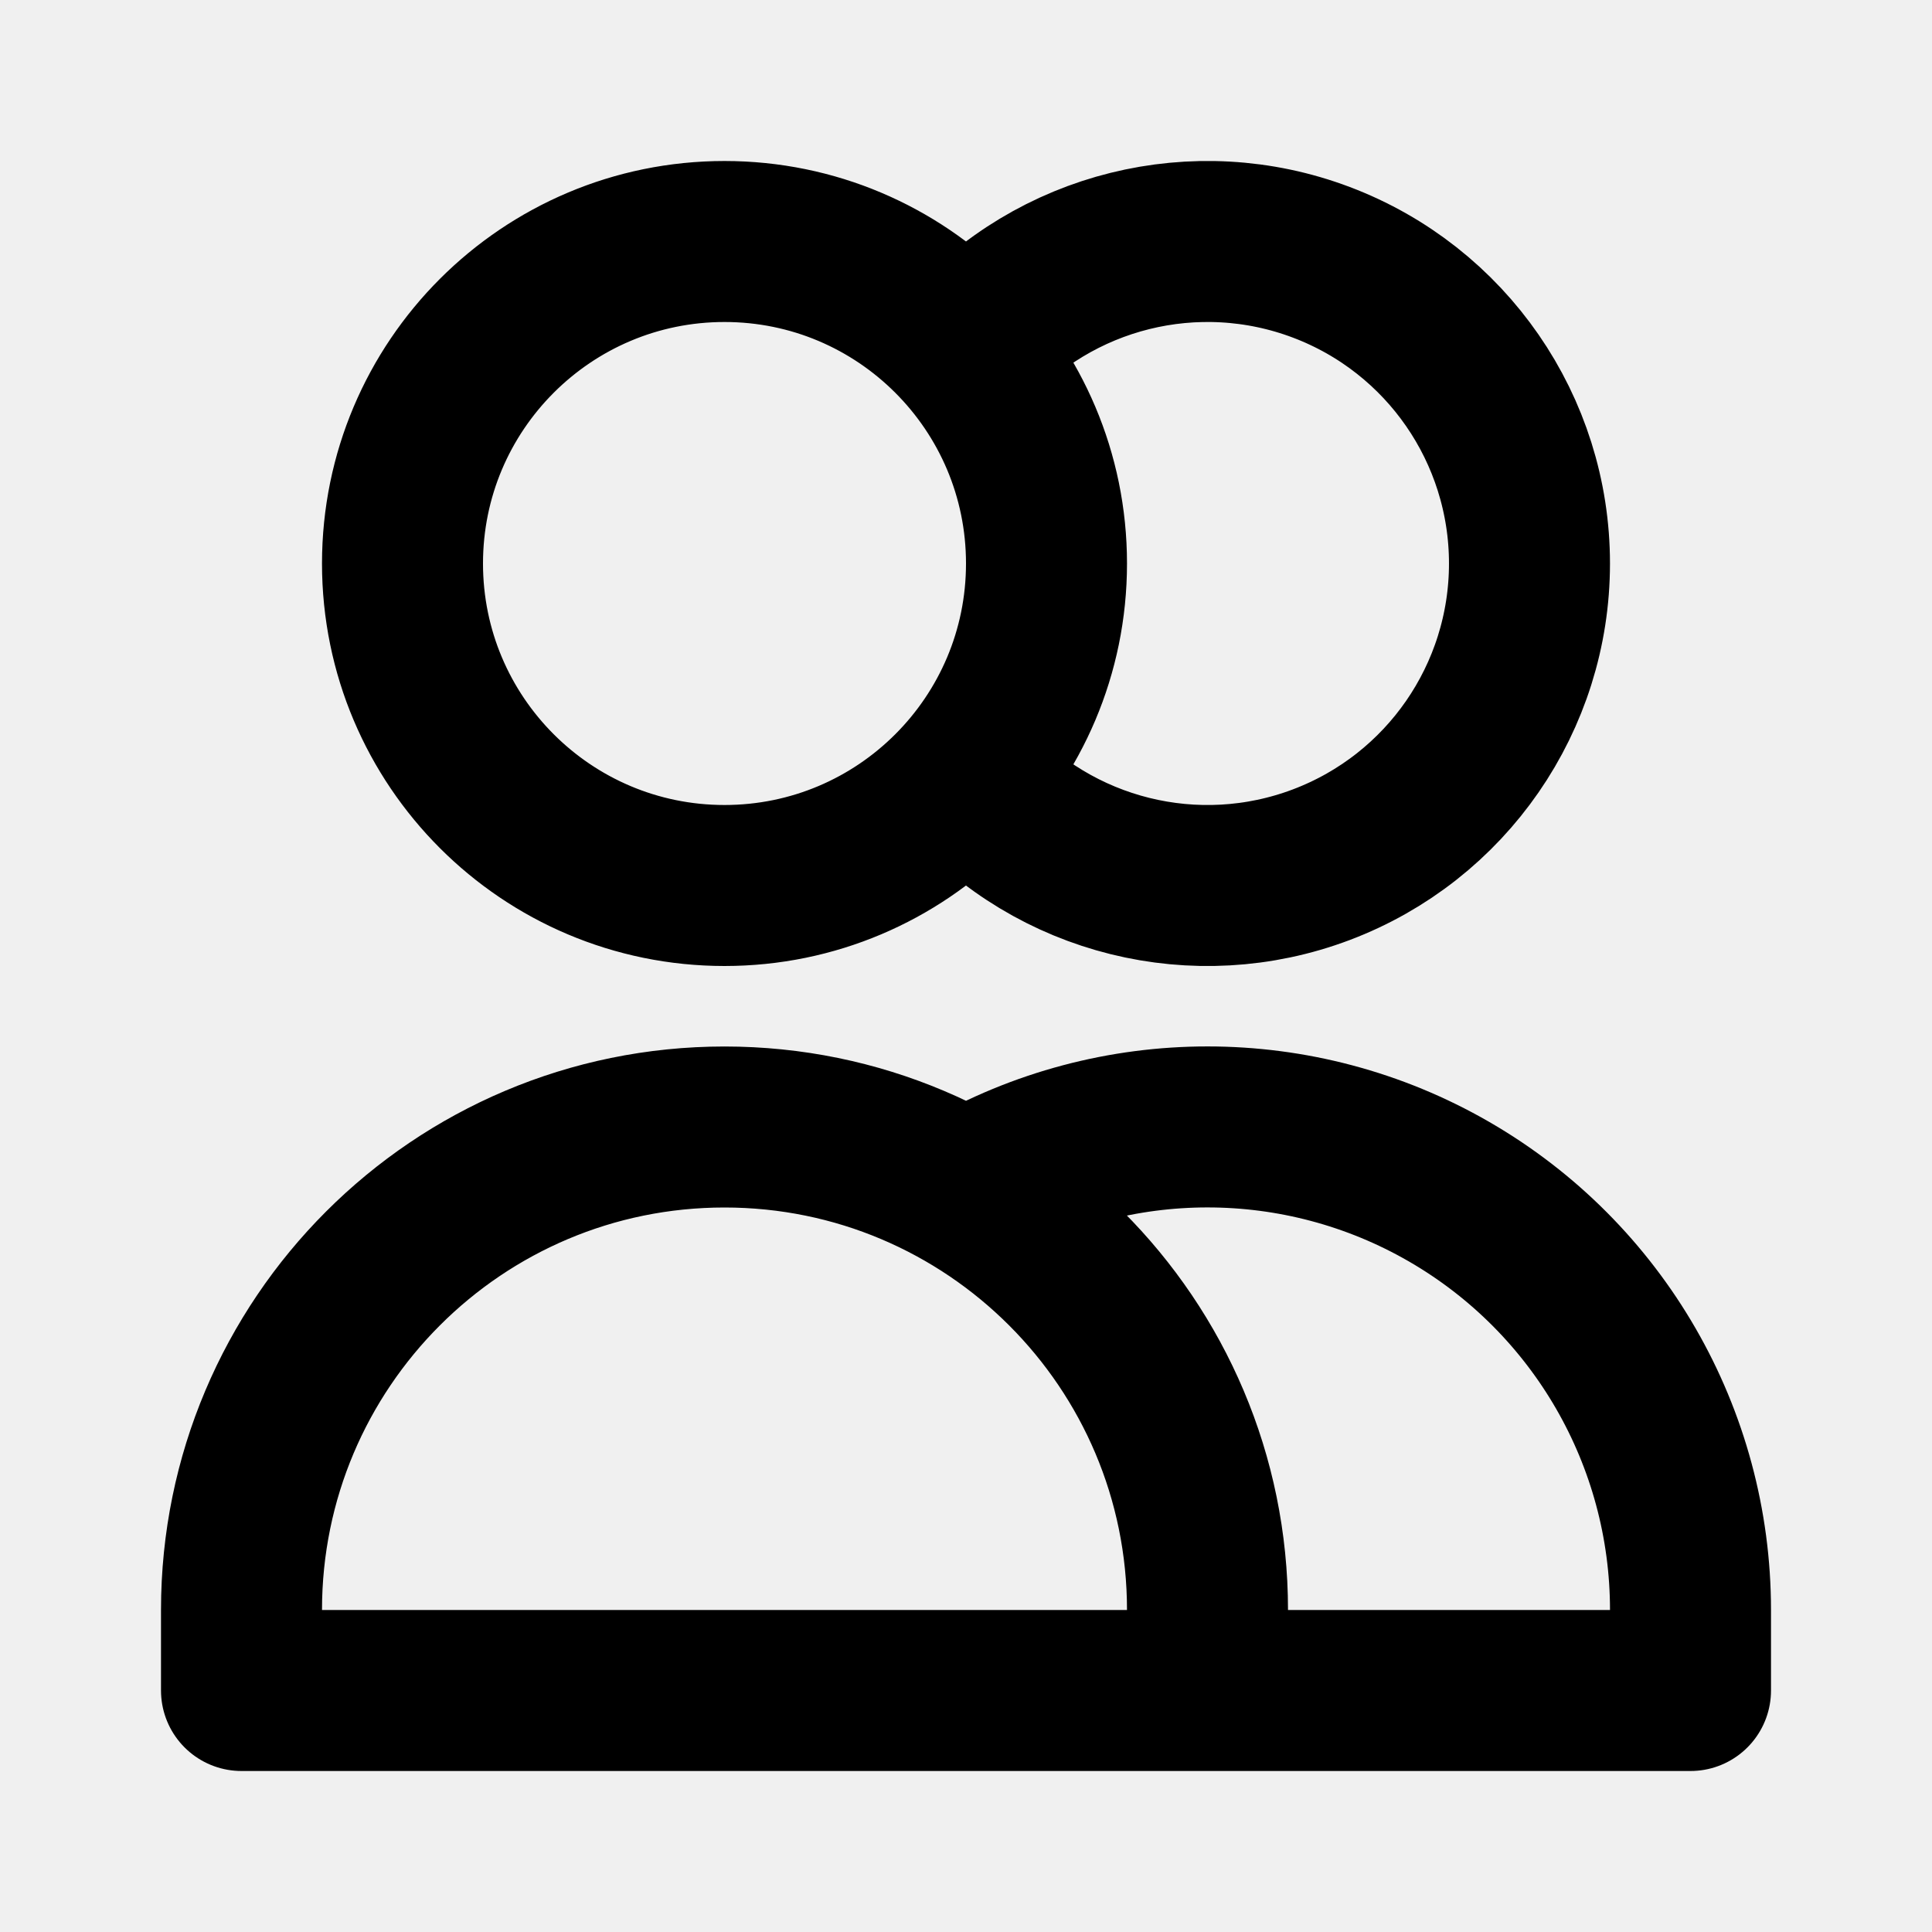
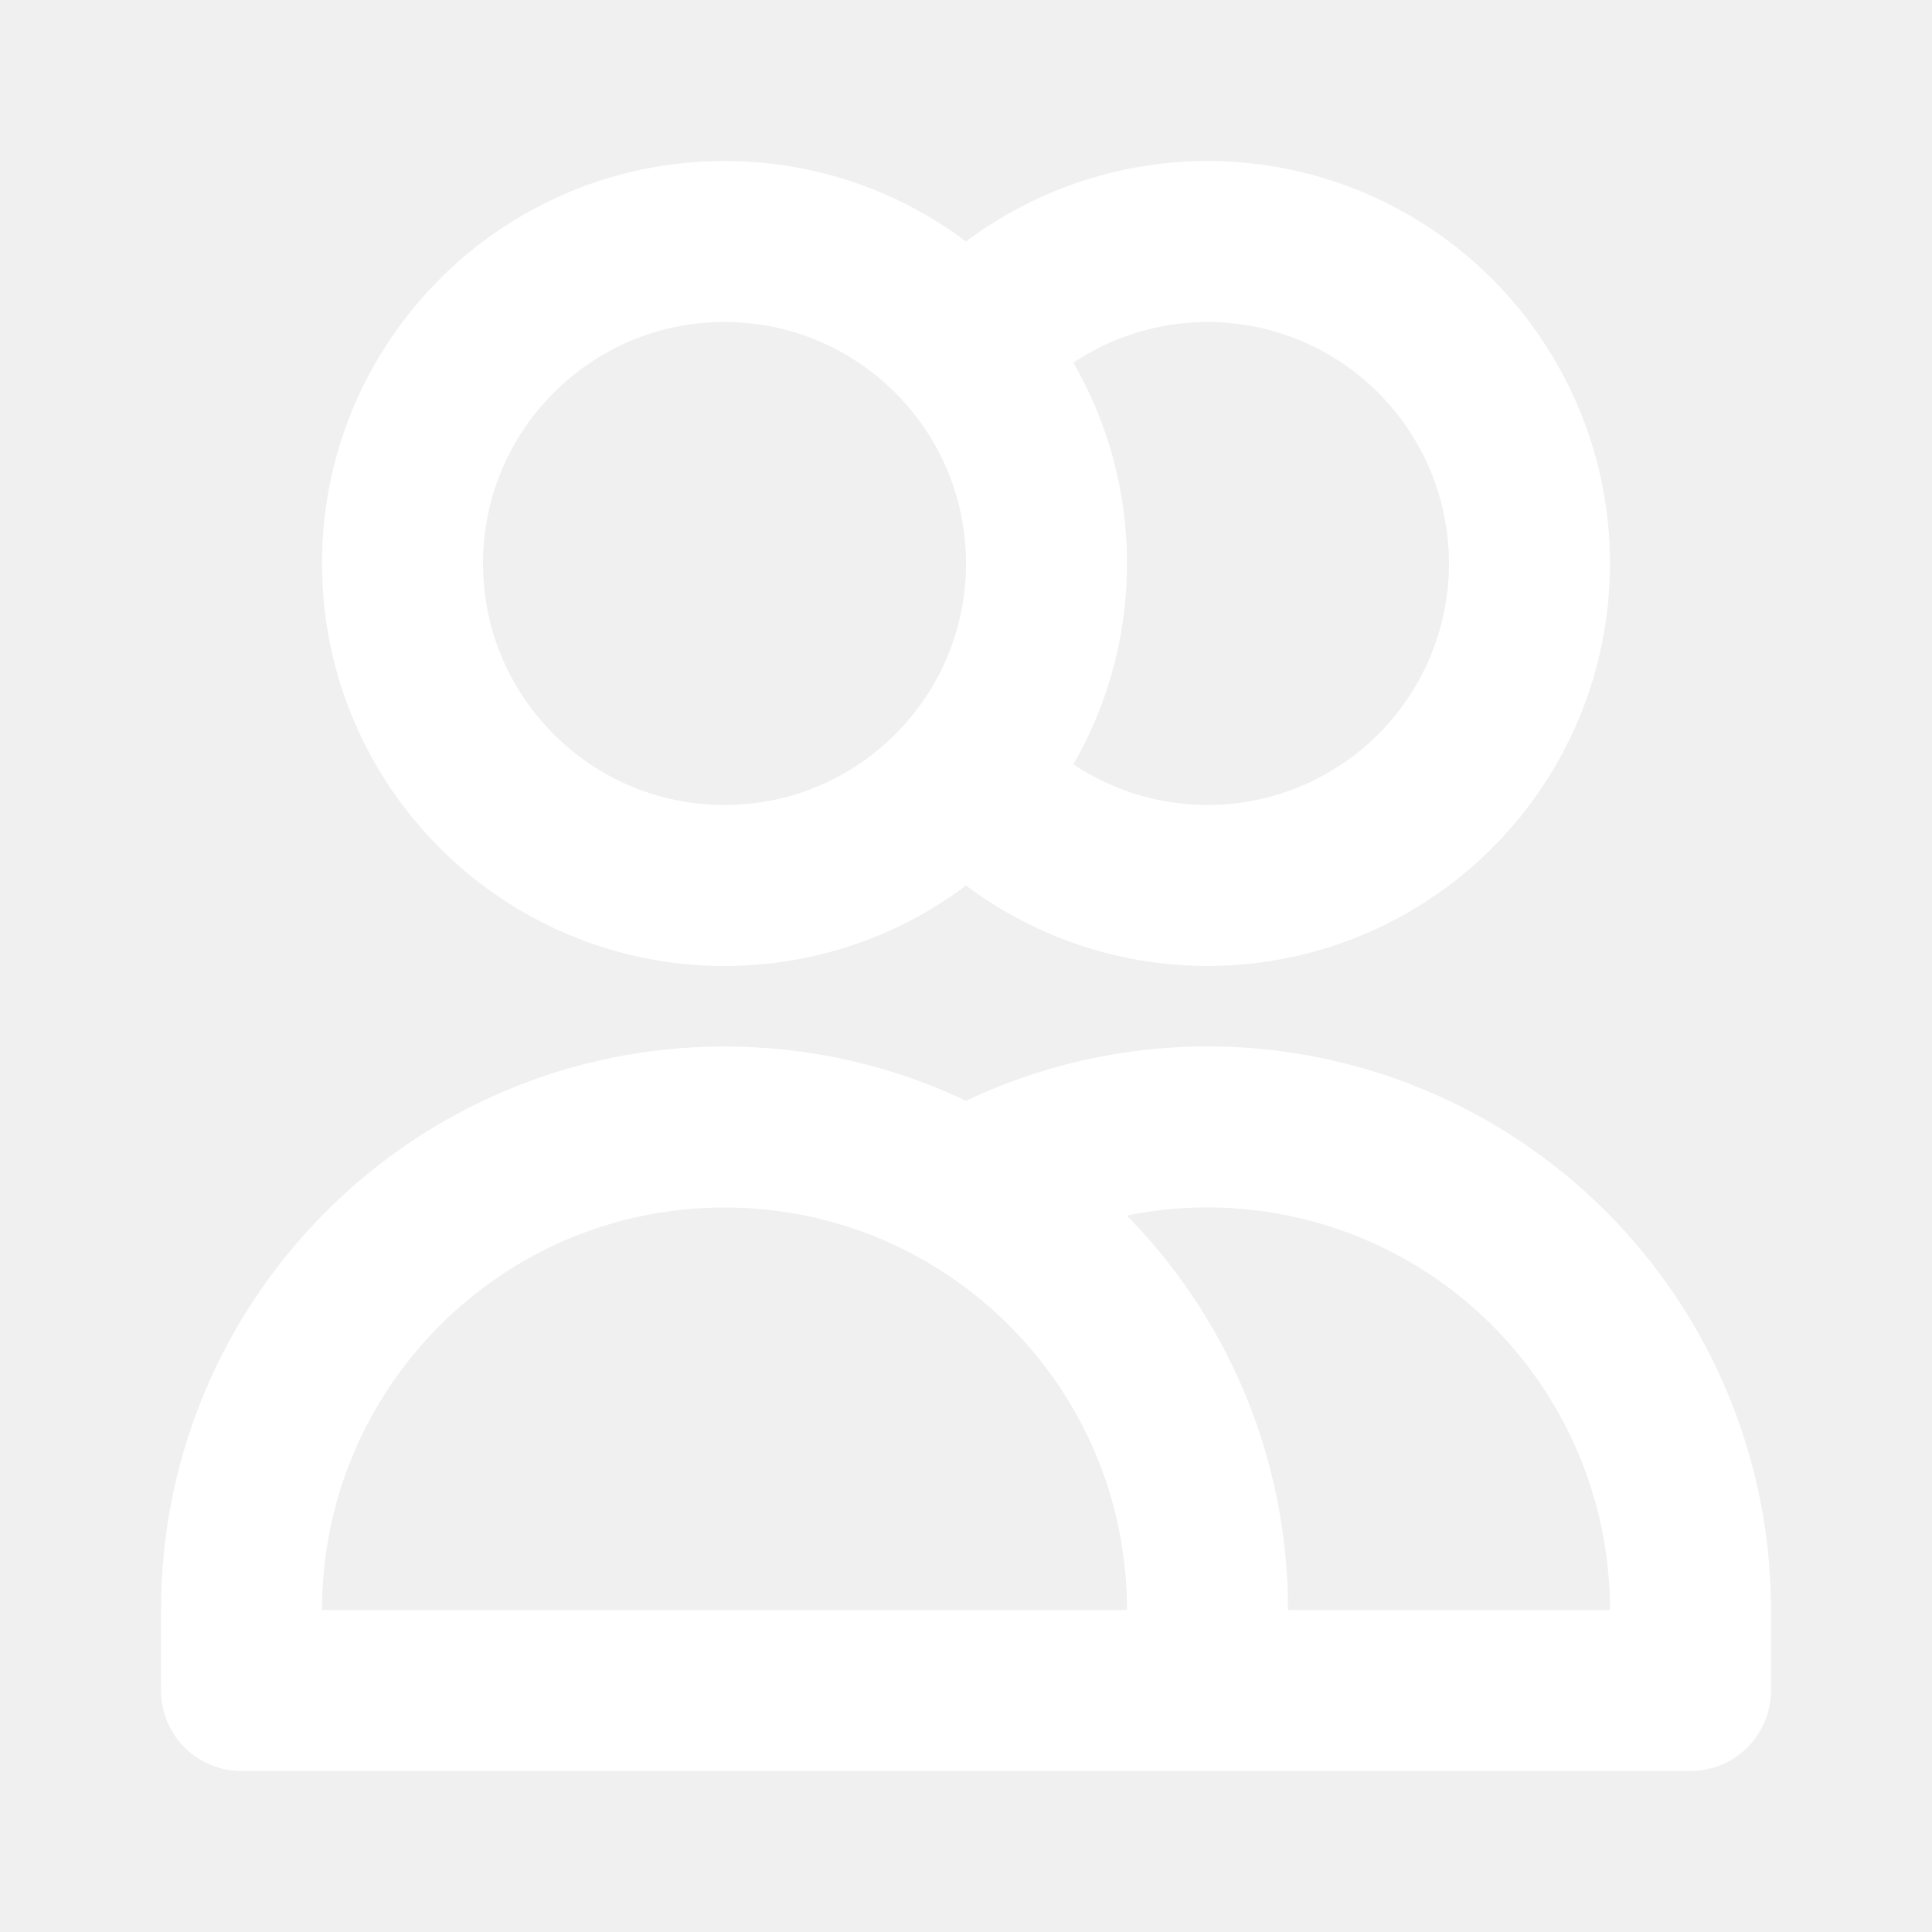
- <svg xmlns="http://www.w3.org/2000/svg" fill="none" viewBox="0 0 24 24" stroke="currentColor" stroke-width="2">
+ <svg xmlns="http://www.w3.org/2000/svg" fill="none" viewBox="0 0 24 24" stroke="white" stroke-width="2">
  <path stroke-linecap="round" stroke-linejoin="round" d="M12 4.354a4 4 0 110 5.292M15 21H3v-1a6 6 0 0112 0v1zm0 0h6v-1a6 6 0 00-9-5.197M13 7a4 4 0 11-8 0 4 4 0 018 0z" />
</svg>
